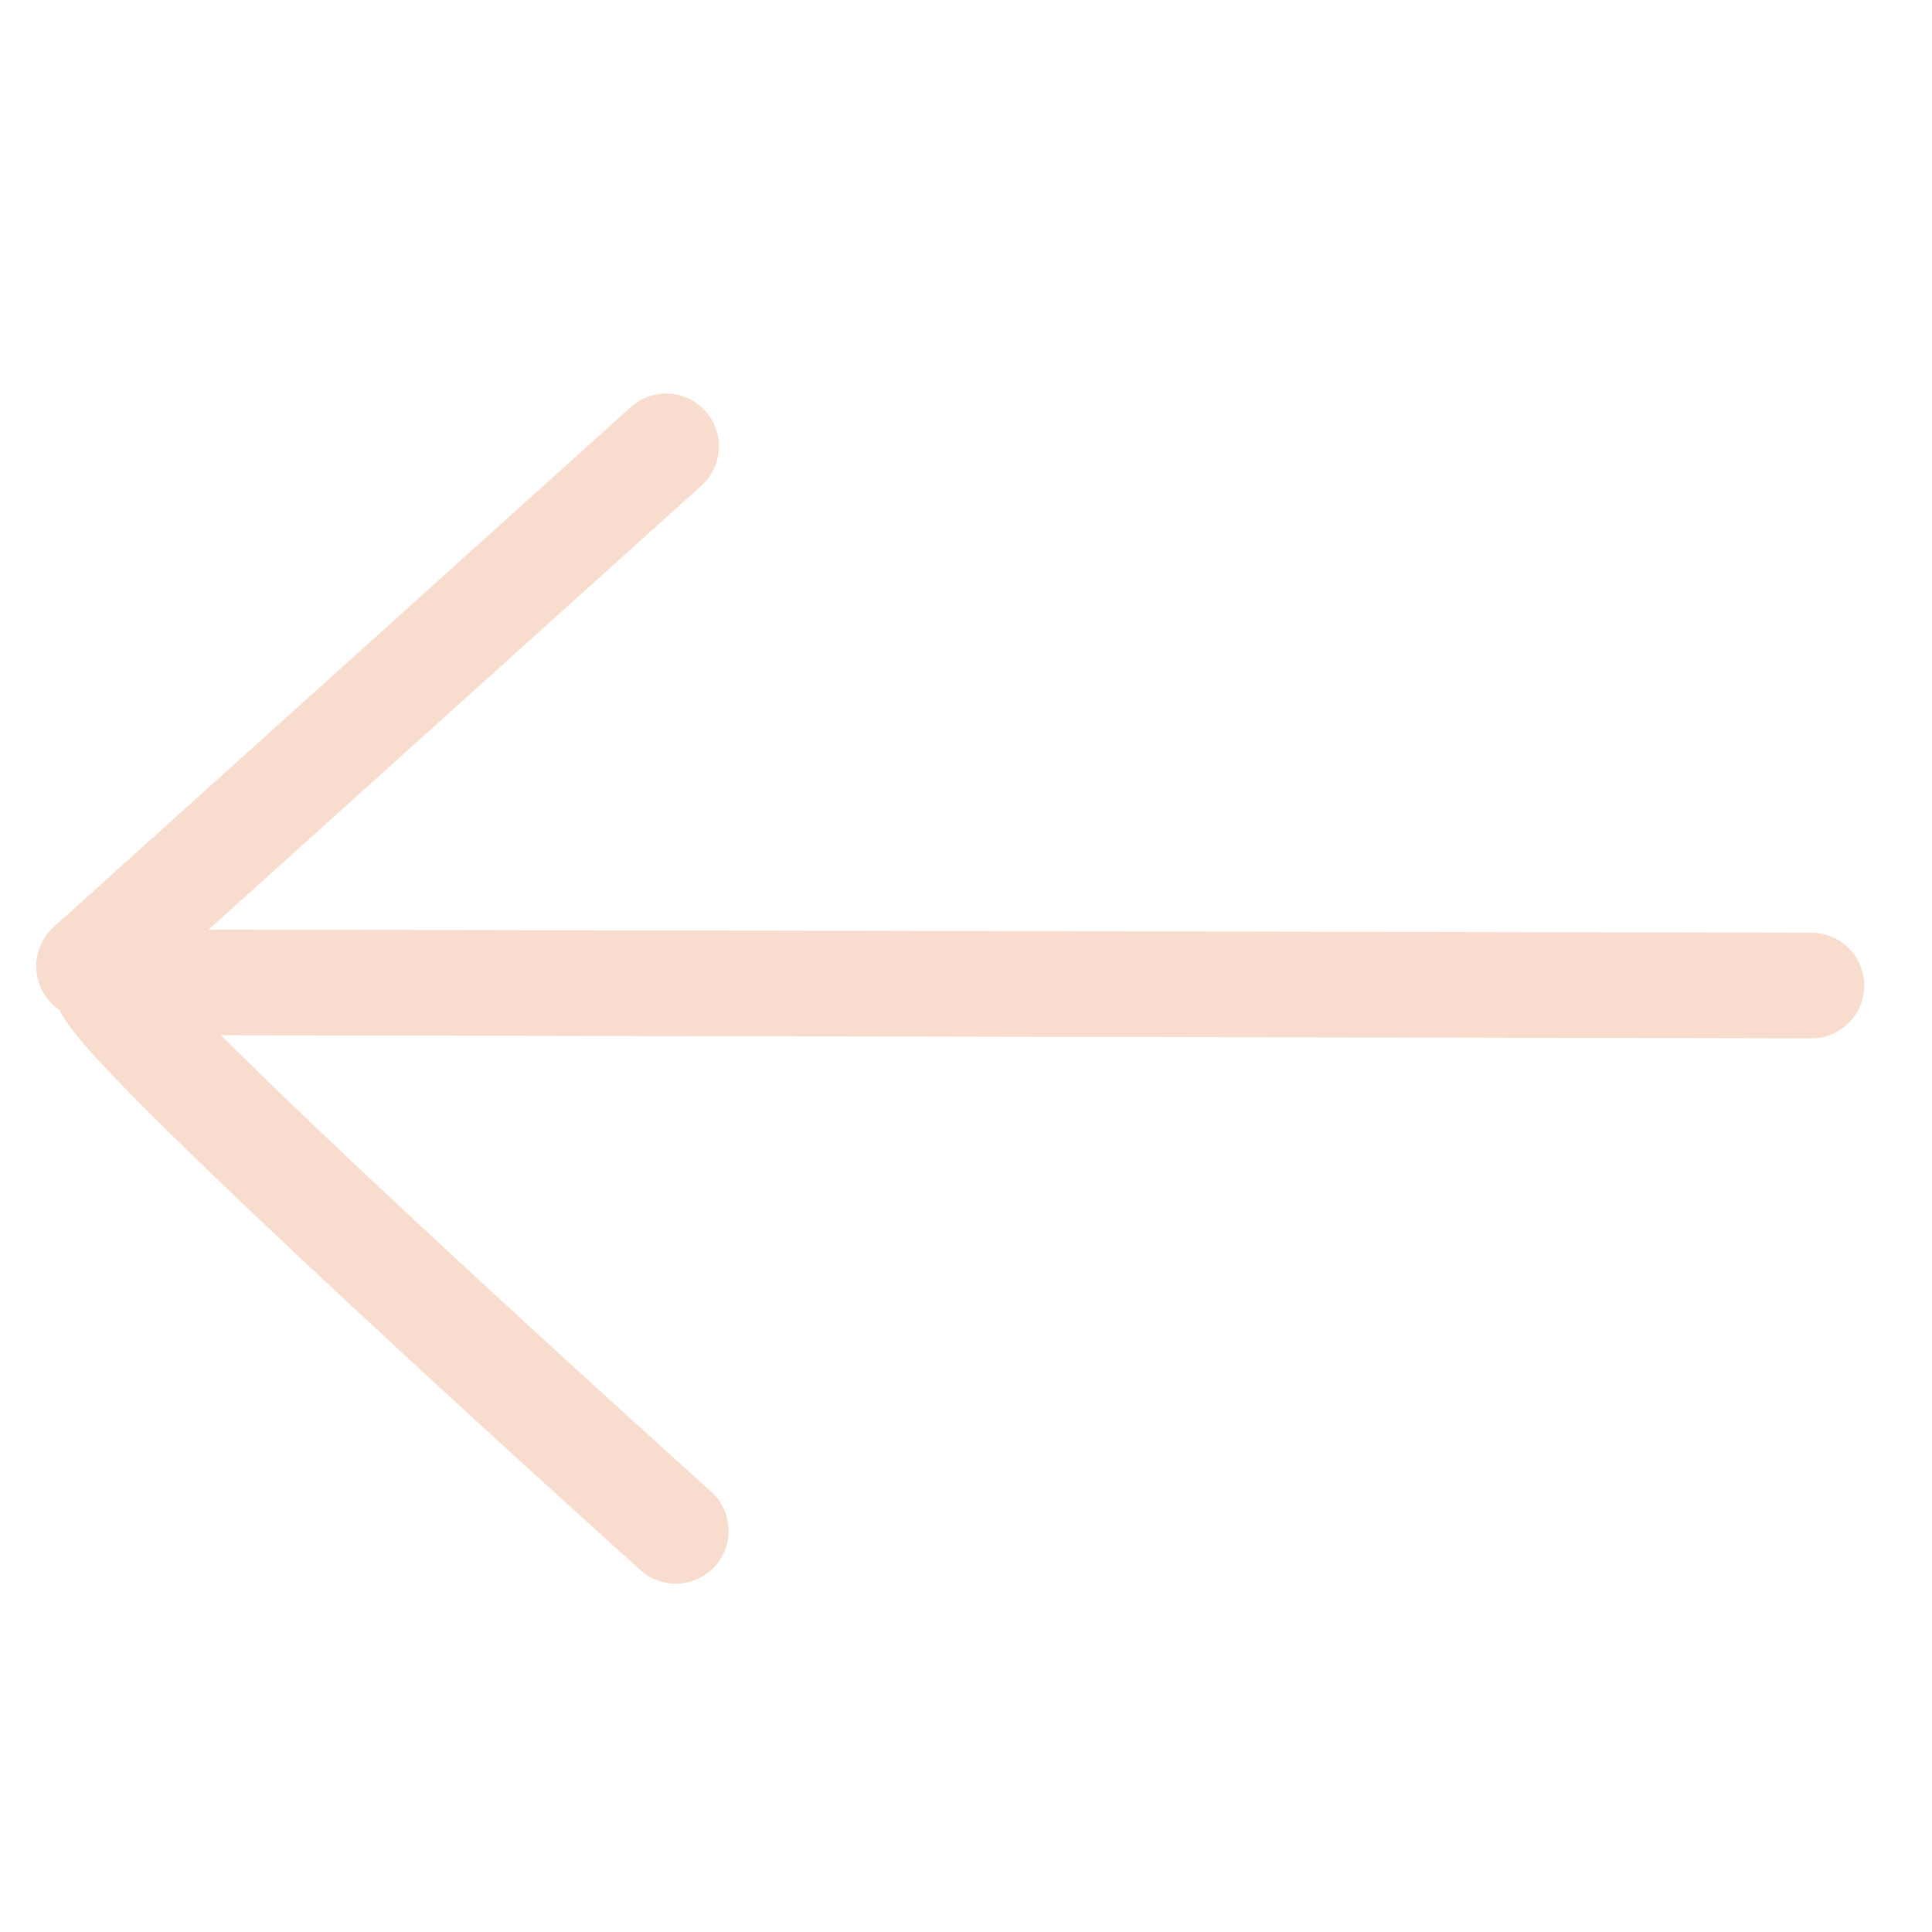
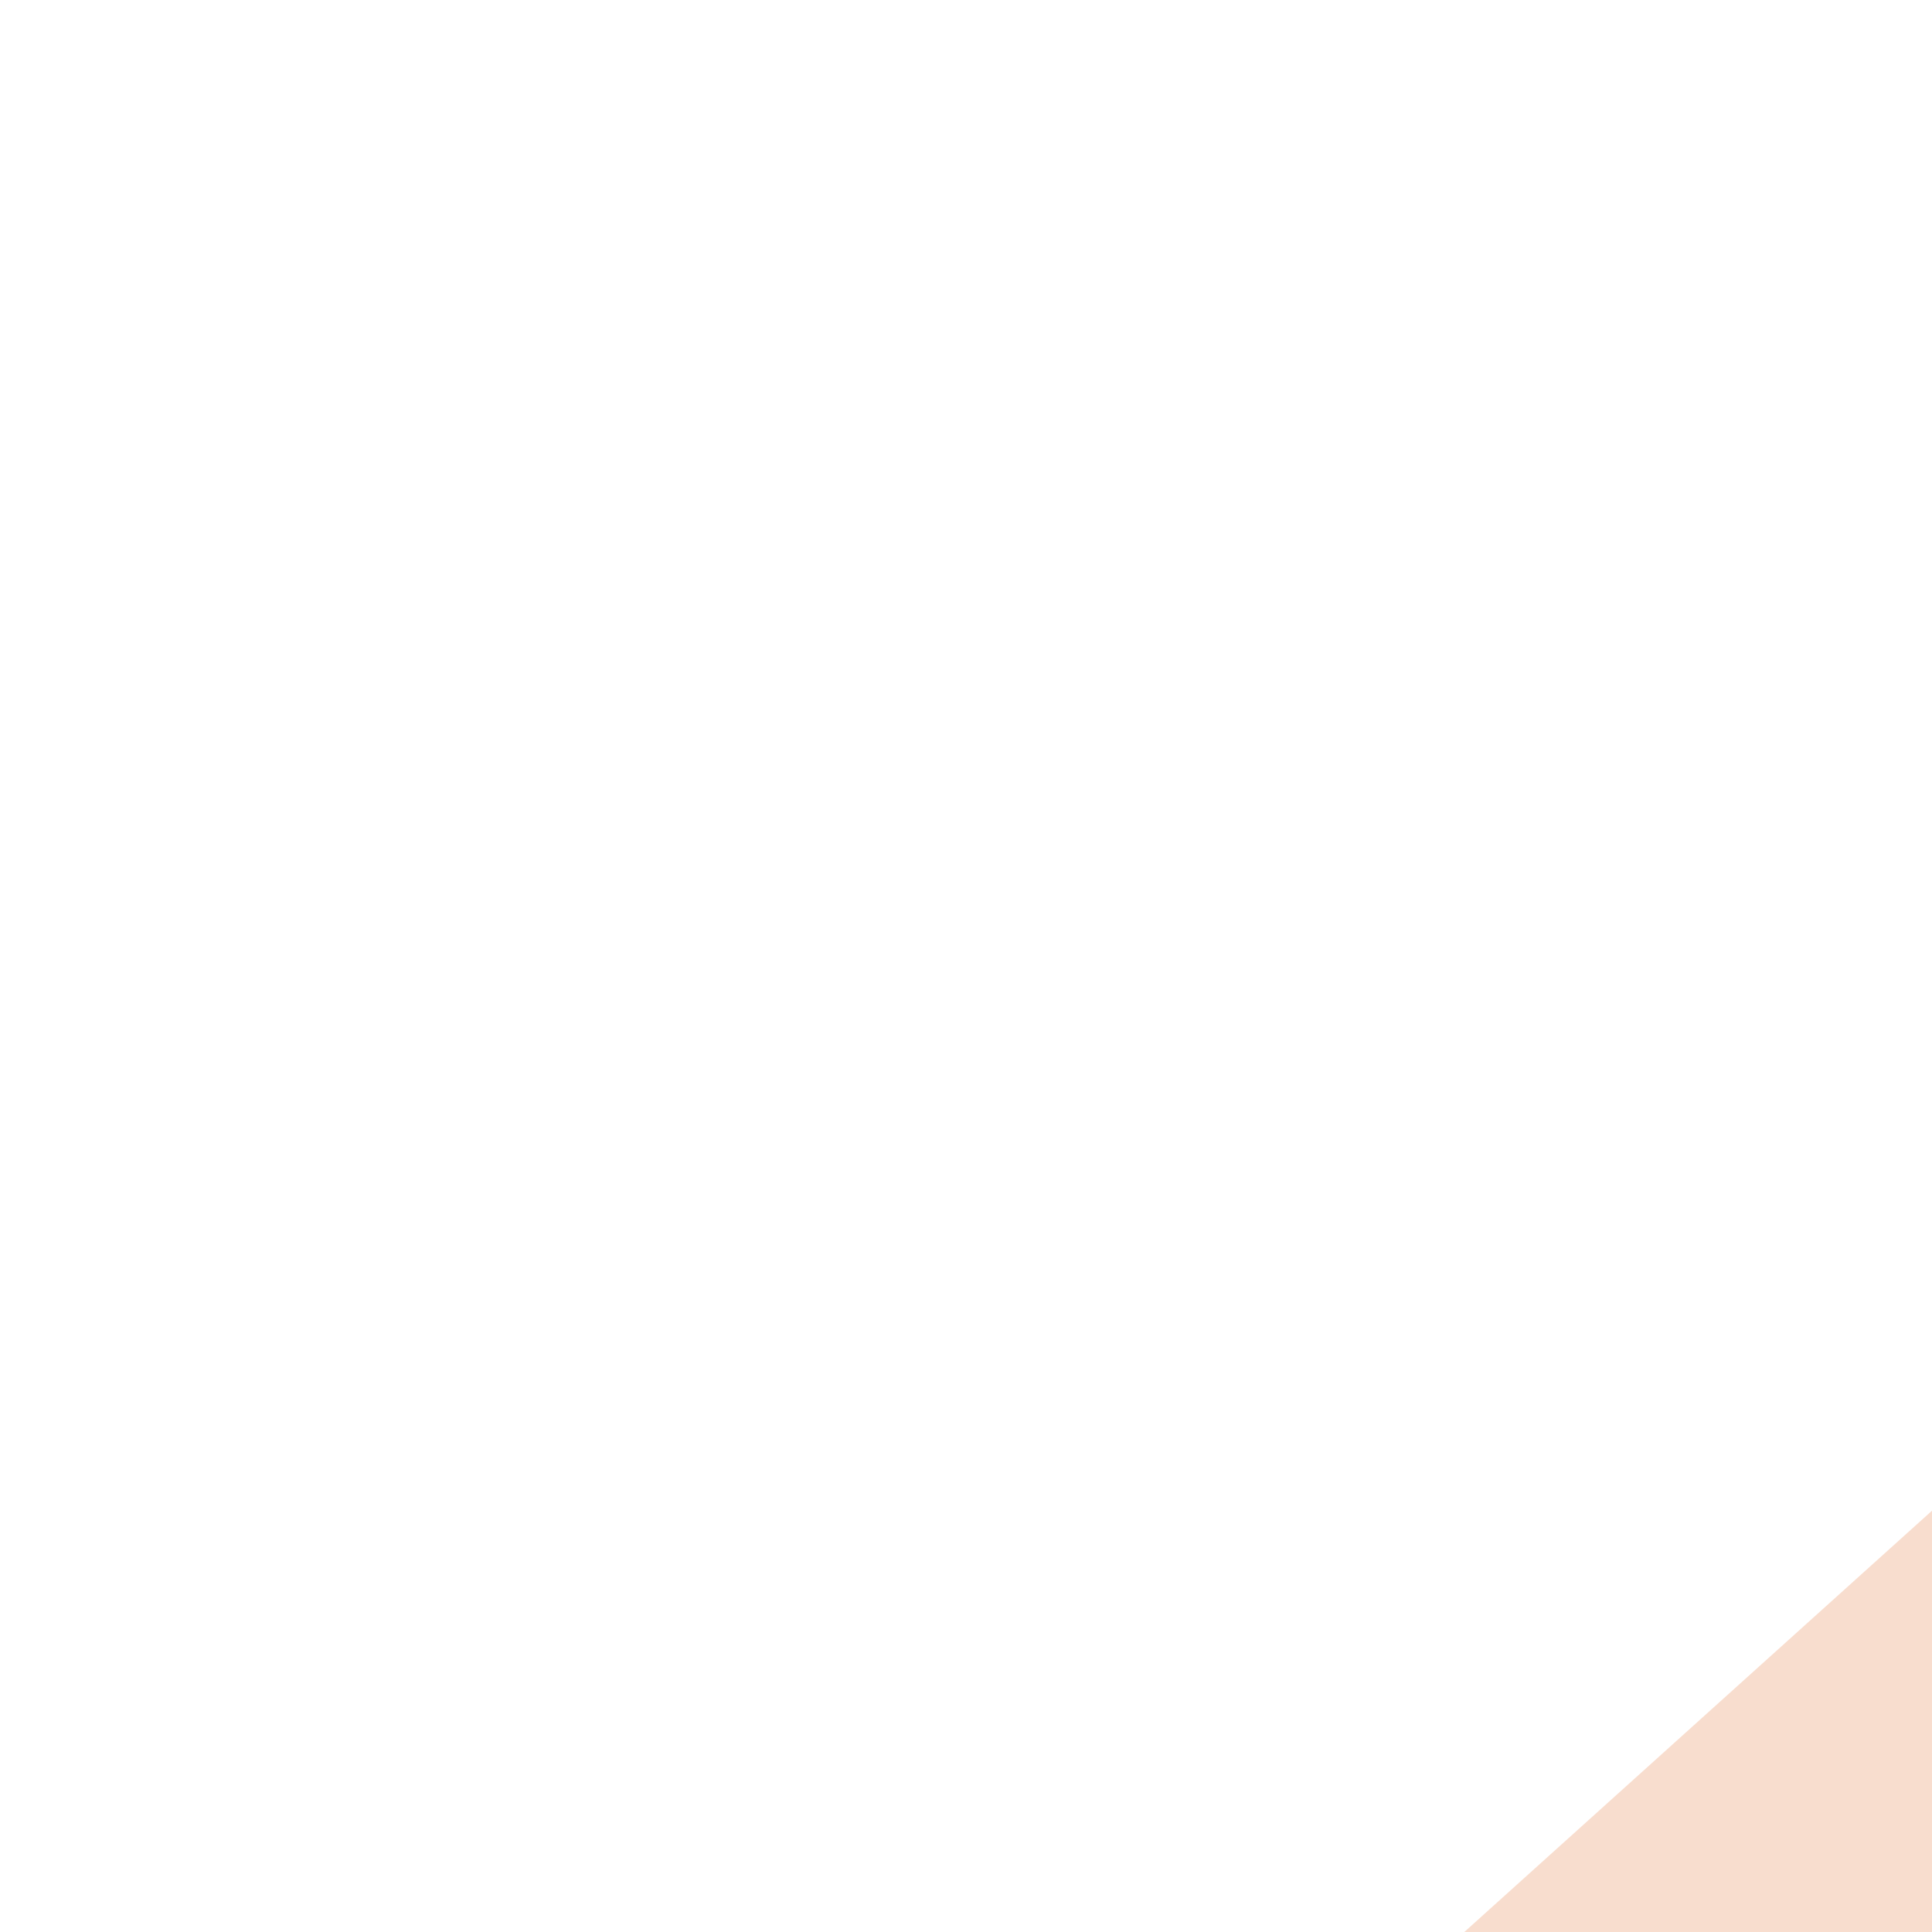
- <svg xmlns="http://www.w3.org/2000/svg" viewBox="0 0 500 500">
+ <svg xmlns="http://www.w3.org/2000/svg" viewBox="0 0 150 150">
  <defs>
    <style>
      .cls-1 {
        fill: none;
        stroke: #f8ddce;
        stroke-linecap: round;
        stroke-linejoin: round;
        stroke-width: 27.34px;
      }
    </style>
  </defs>
  <g id="back">
    <path class="cls-1" d="M174.89,396.19S22.26,259,27.59,254.19l441.2.86" />
    <line class="cls-1" x1="172.39" y1="115.52" x2="23.04" y2="250.06" />
  </g>
</svg>
